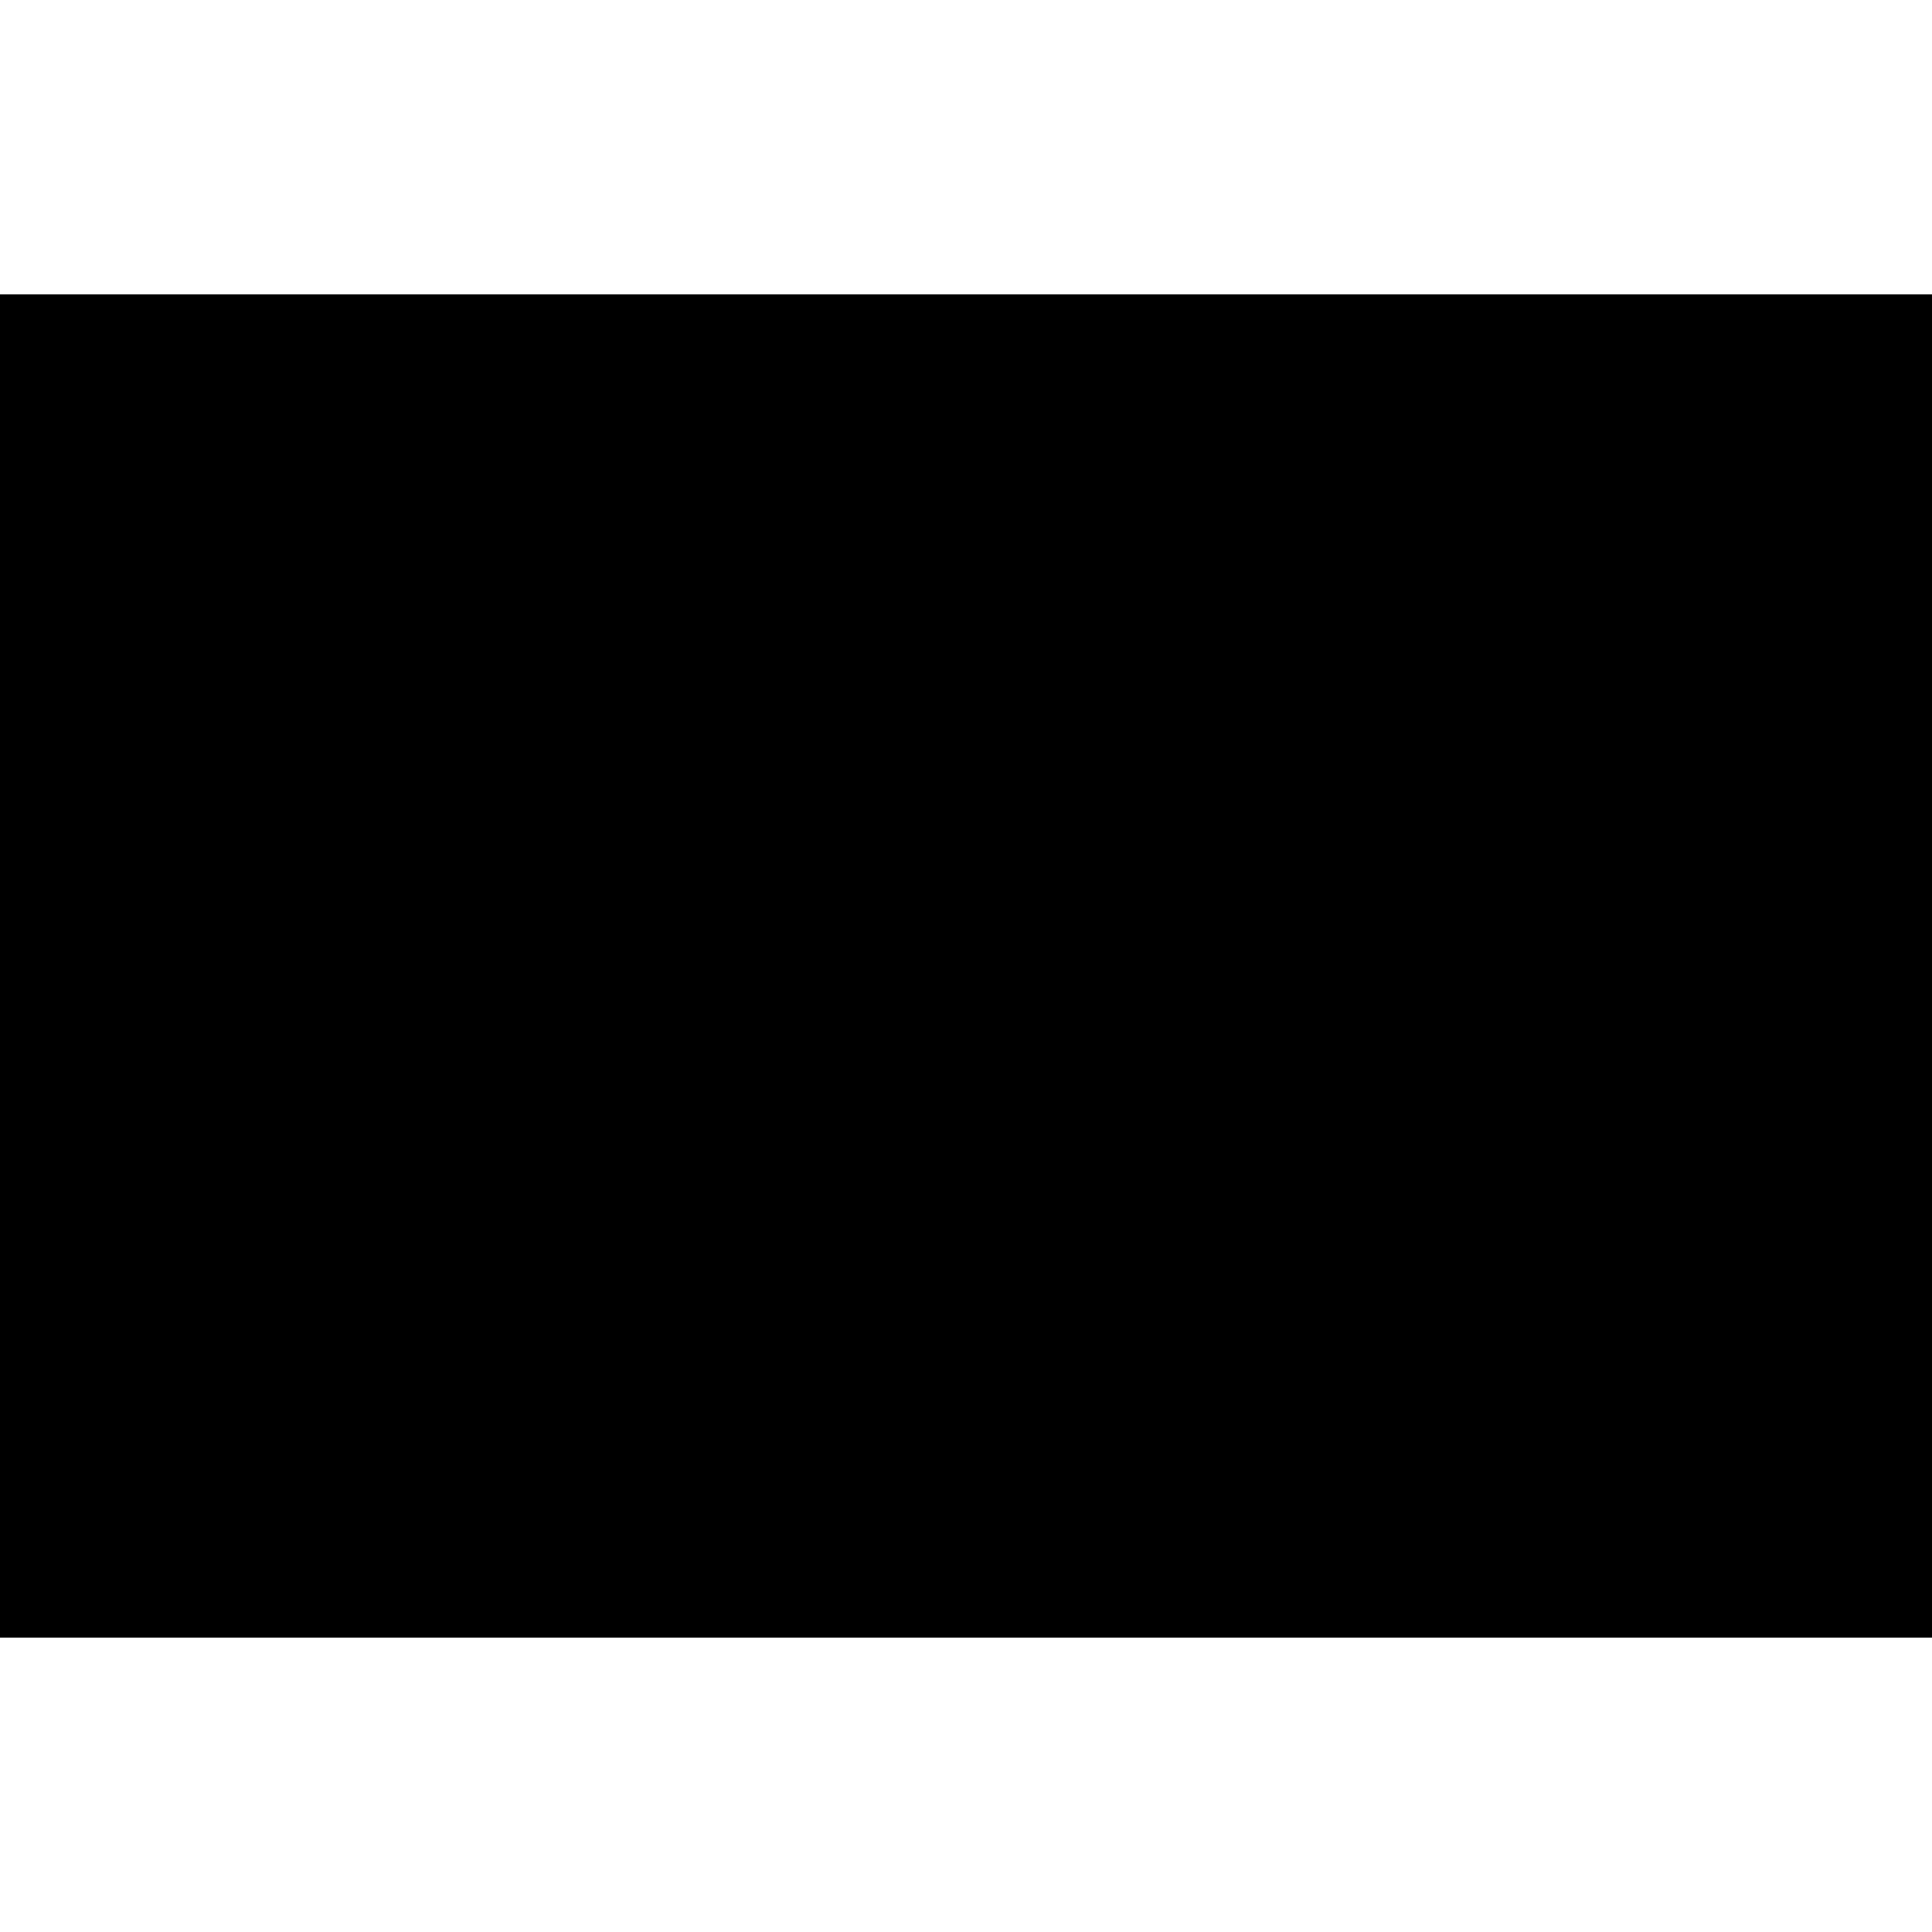
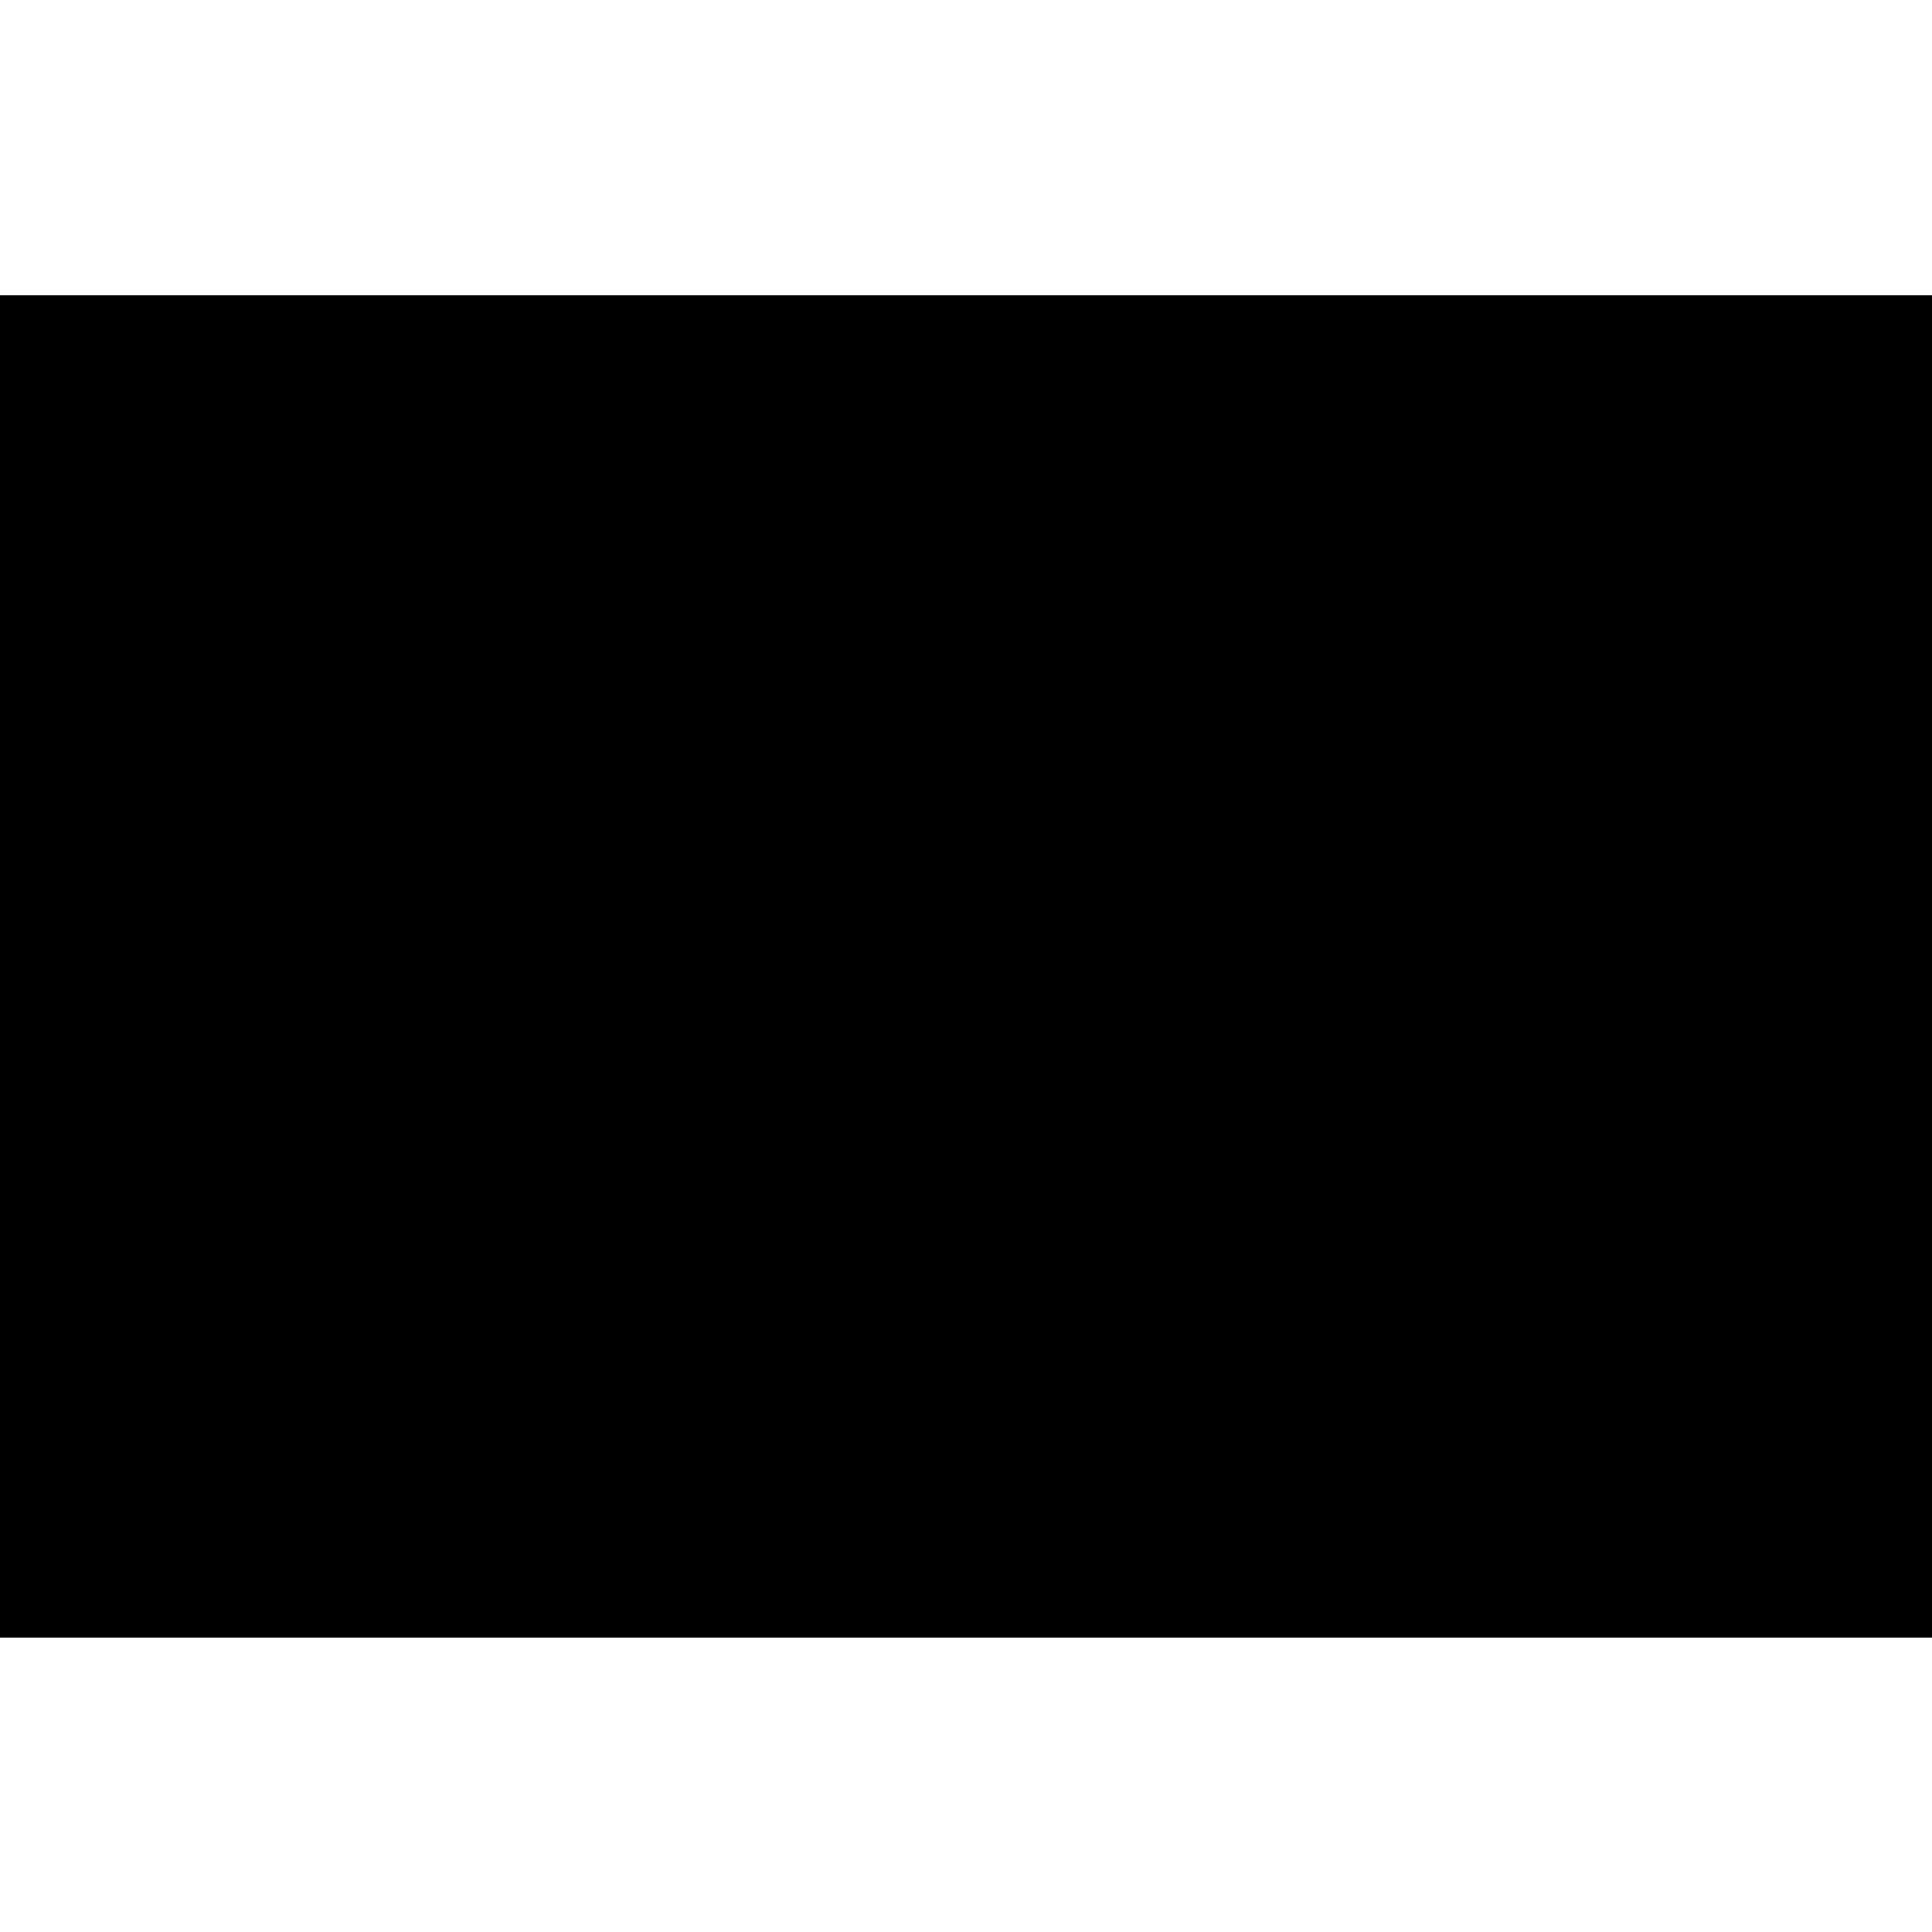
<svg xmlns="http://www.w3.org/2000/svg" version="1.0" width="2048pt" height="2048pt" viewBox="0 0 2048 2048" preserveAspectRatio="xMidYMid meet">
  <g transform="translate(0,2048) scale(0.1,-0.1)" fill="#000000" stroke="none">
-     <path d="M0 10240 l0 -7120 10240 0 10240 0 0 7120 0 7120 -10240 0 -10240 0 0 -7120z" />
+     <path d="M0 10235 l0 -7115 10240 0 10240 0 0 7115 0 7115 -10240 0 -10240 0 0 -7115z" />
  </g>
</svg>
